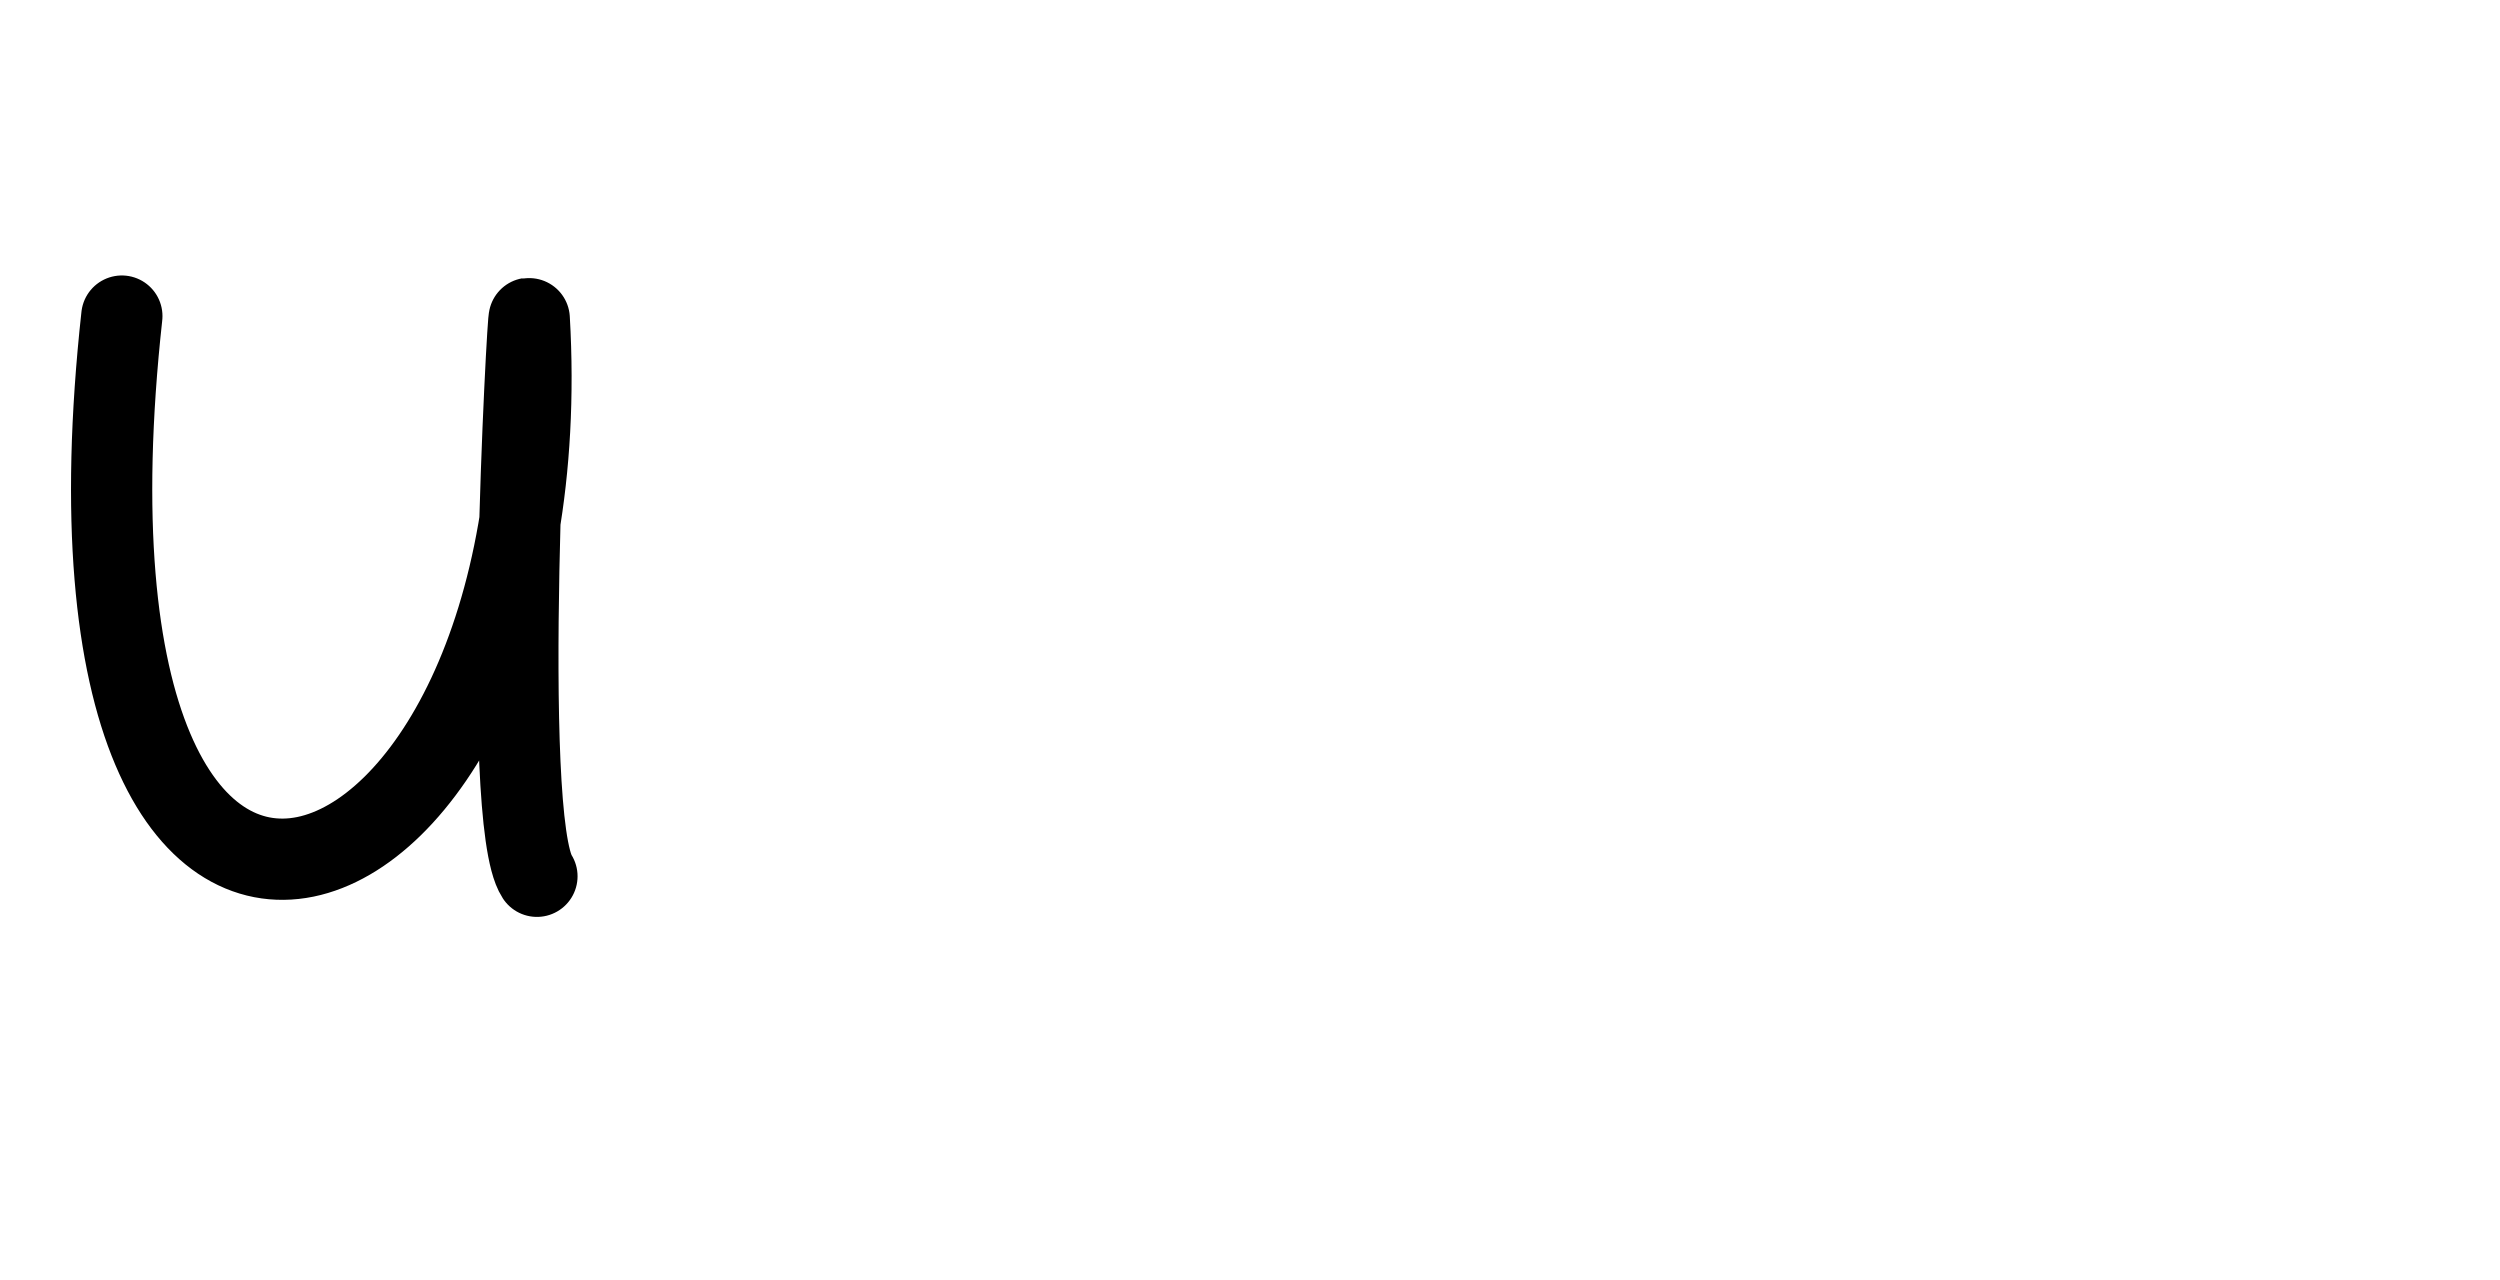
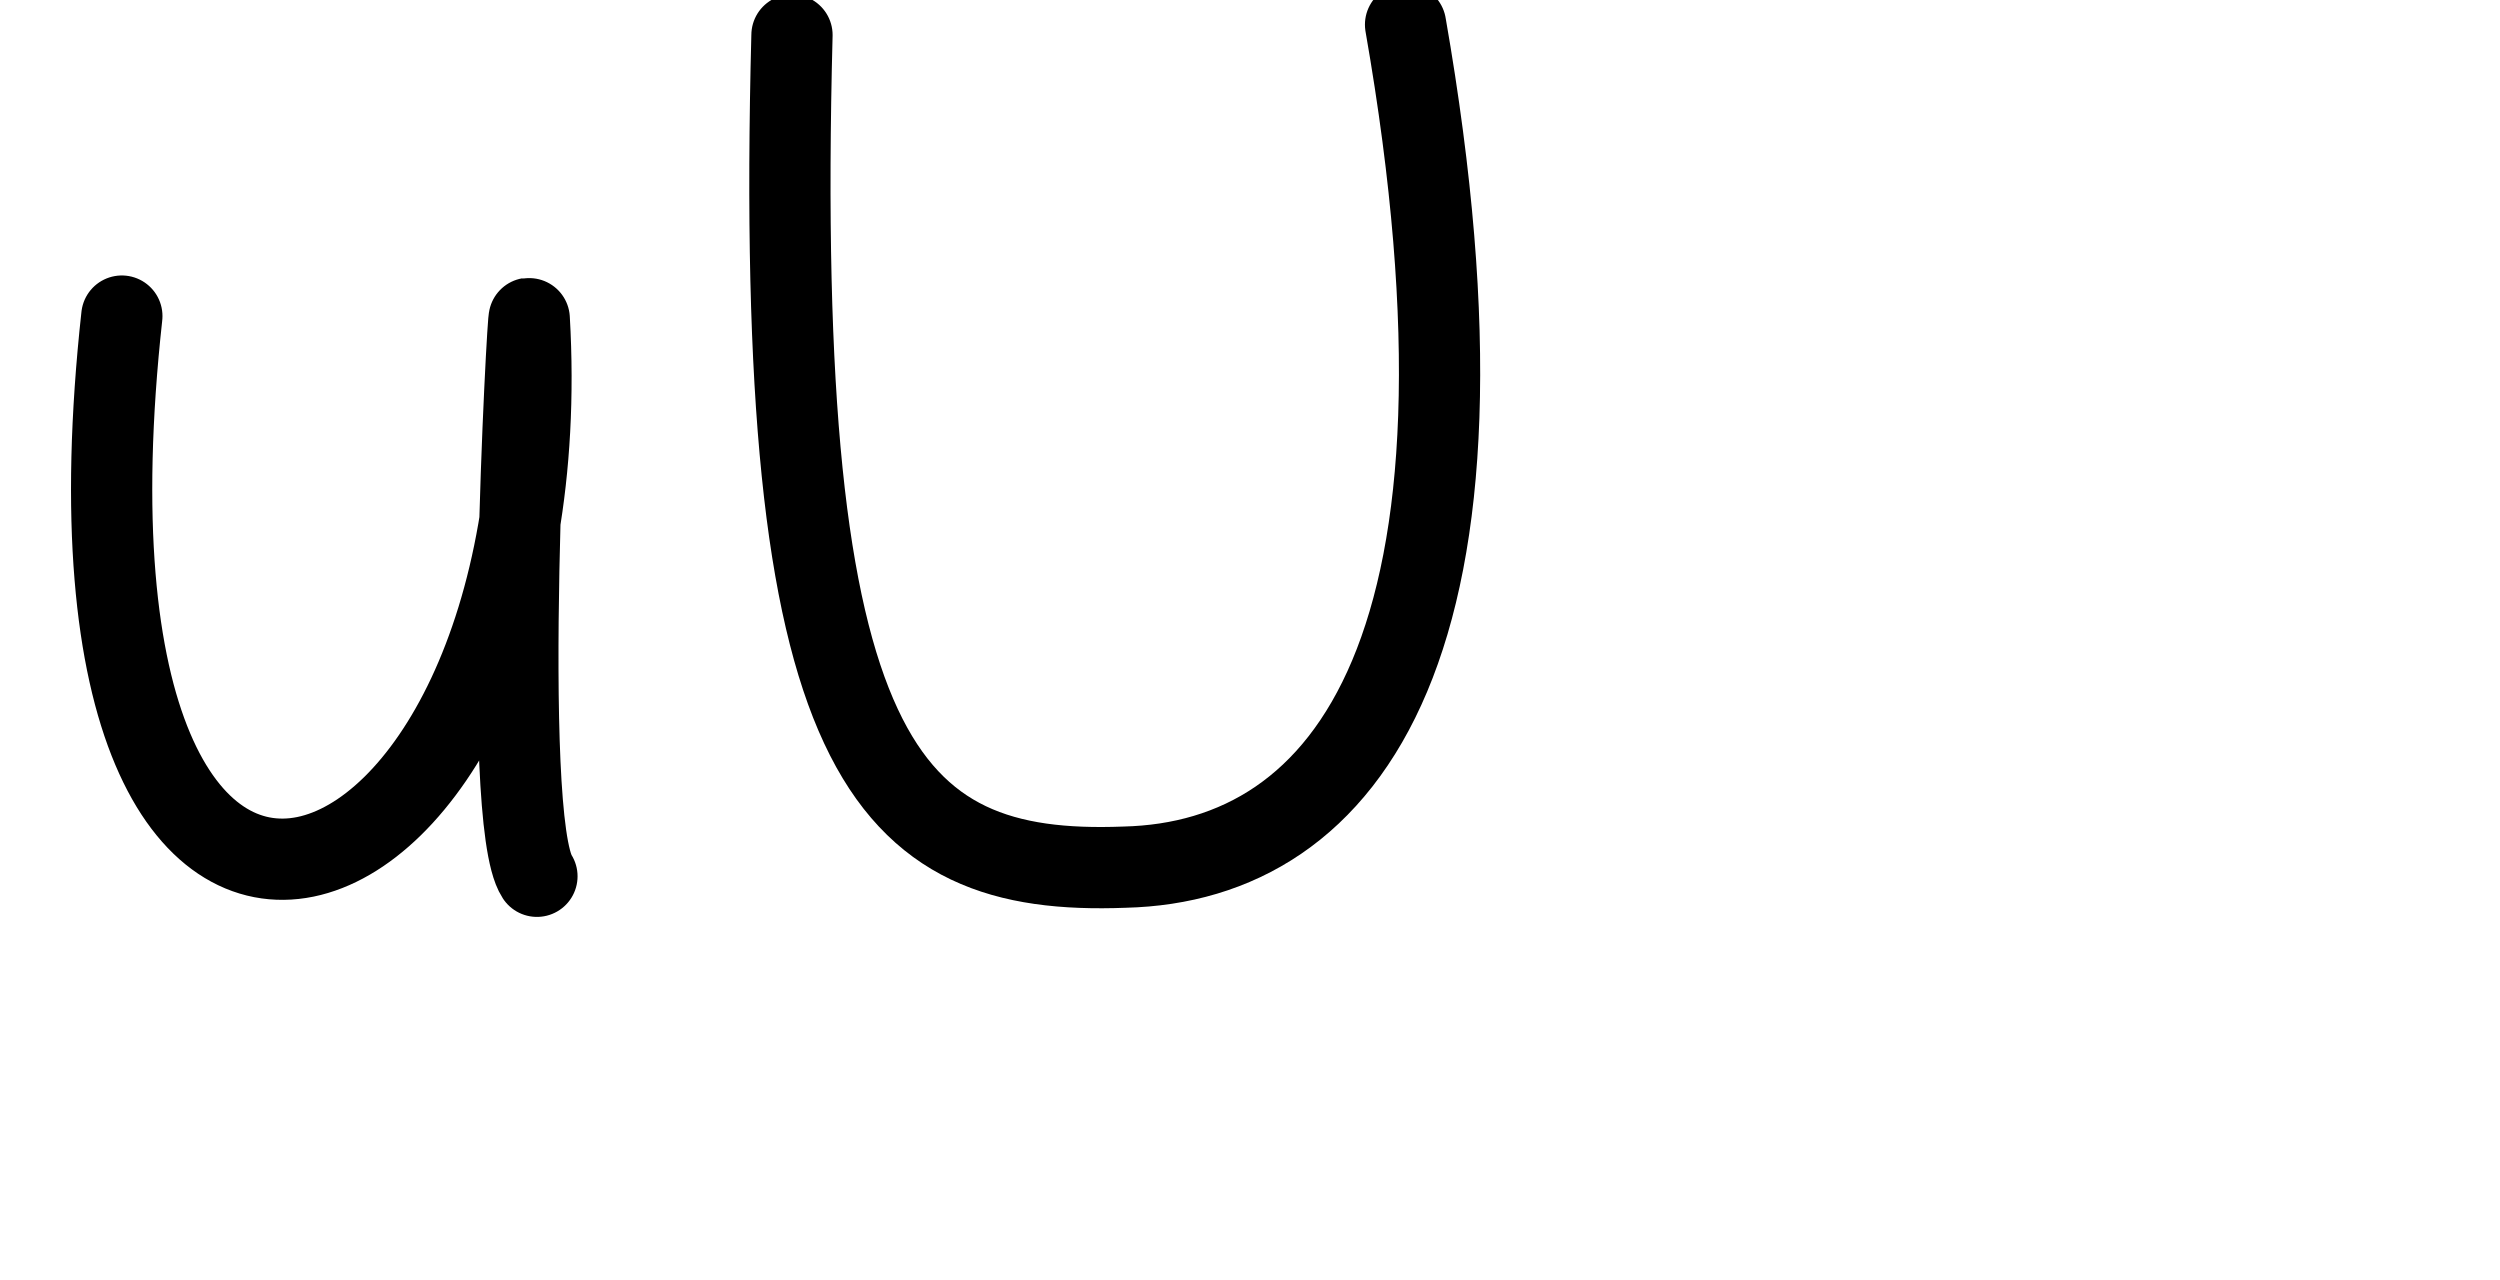
<svg xmlns="http://www.w3.org/2000/svg" version="1.1" id="svg2992" height="2048" width="4000">
  <defs id="defs5498" />
  <g transform="translate(5944.954,1347.694)" id="layer1">
    <g id="layer1-6" transform="translate(-14814.53,16.04333)">
      <path id="path5525-42" d="m 9064.53,-857.998 c -143.68,1309.17 709.474,996.618 651.82,4.22 -1.512,-26.022 -47.236,800.889 12.317,892.09" style="fill:none;fill-rule:evenodd;stroke:#000000;stroke-width:130;stroke-linecap:round;stroke-linejoin:round;stroke-miterlimit:4;stroke-dasharray:none;stroke-opacity:1" />
+       <path style="fill:none;fill-rule:evenodd;stroke:#000000;stroke-width:130;stroke-linecap:round;stroke-linejoin:round;stroke-miterlimit:4;stroke-dasharray:none;stroke-opacity:1" d="m 10136.746,-1307.698 c -30.274,1159.05 147.224,1346.029 531.952,1331.414 358.959,-8.65 622.772,-357.681 449.78,-1348.063" id="path4139" />
    </g>
  </g>
</svg>
